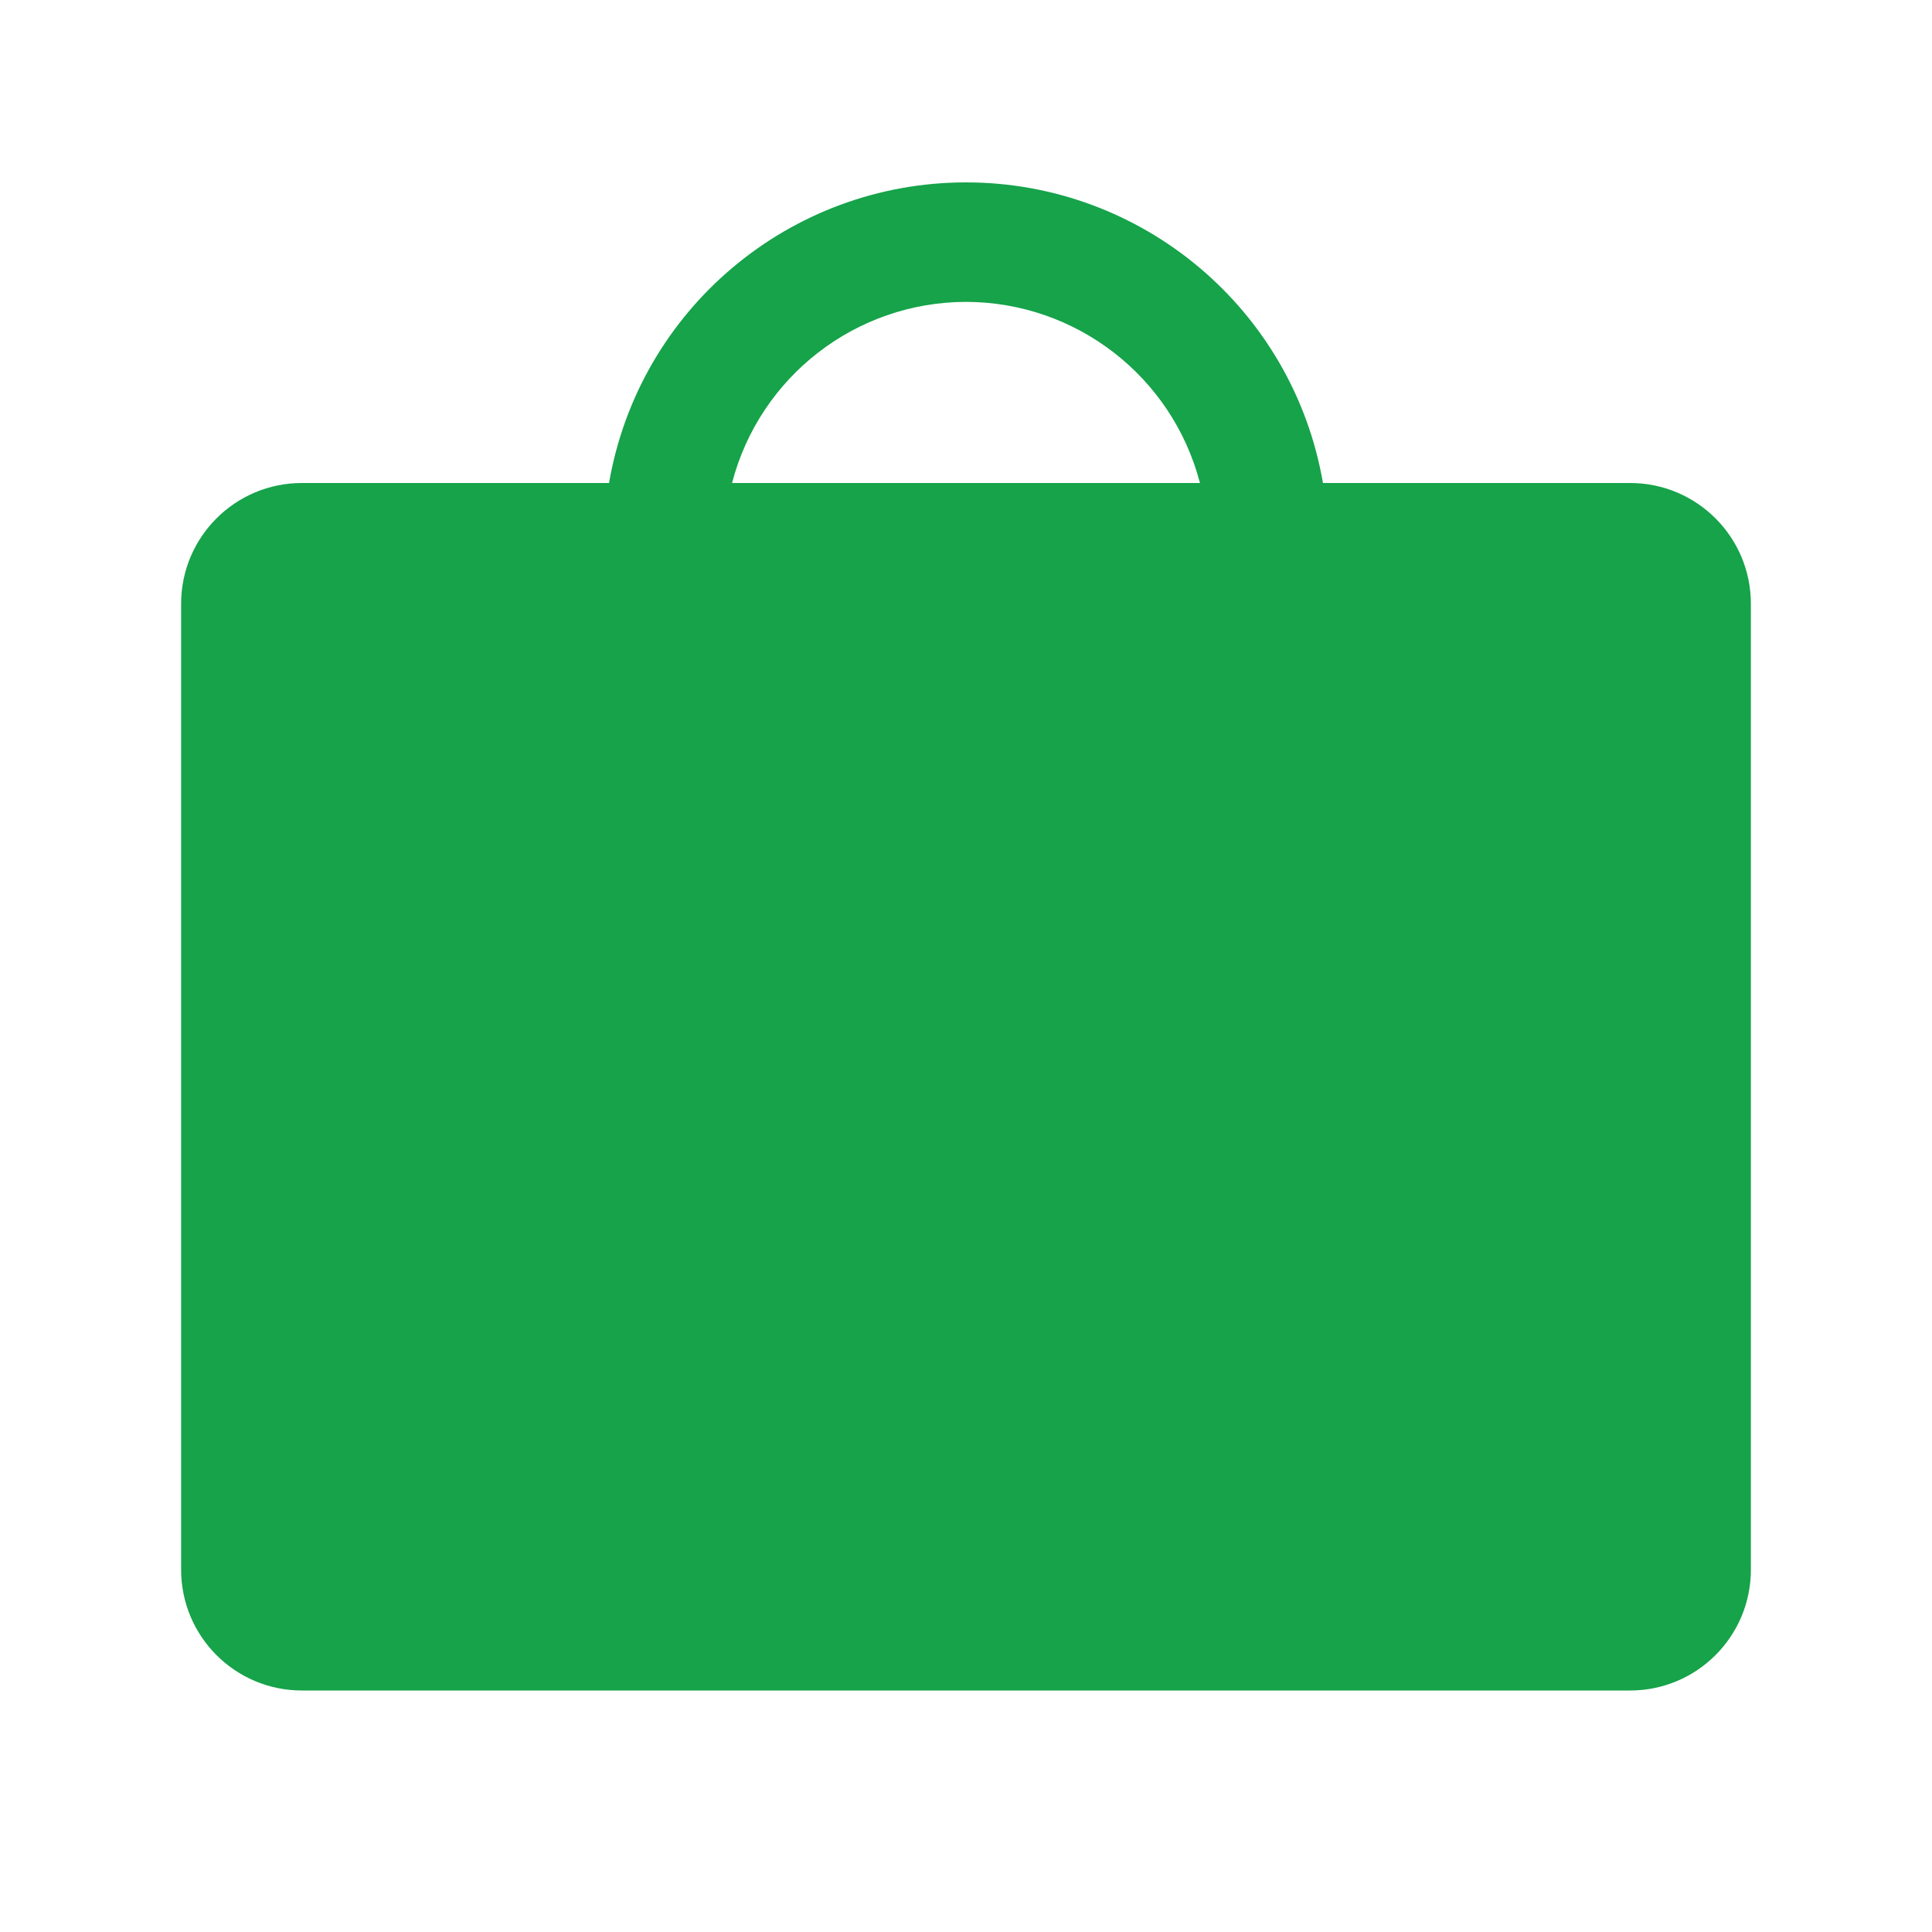
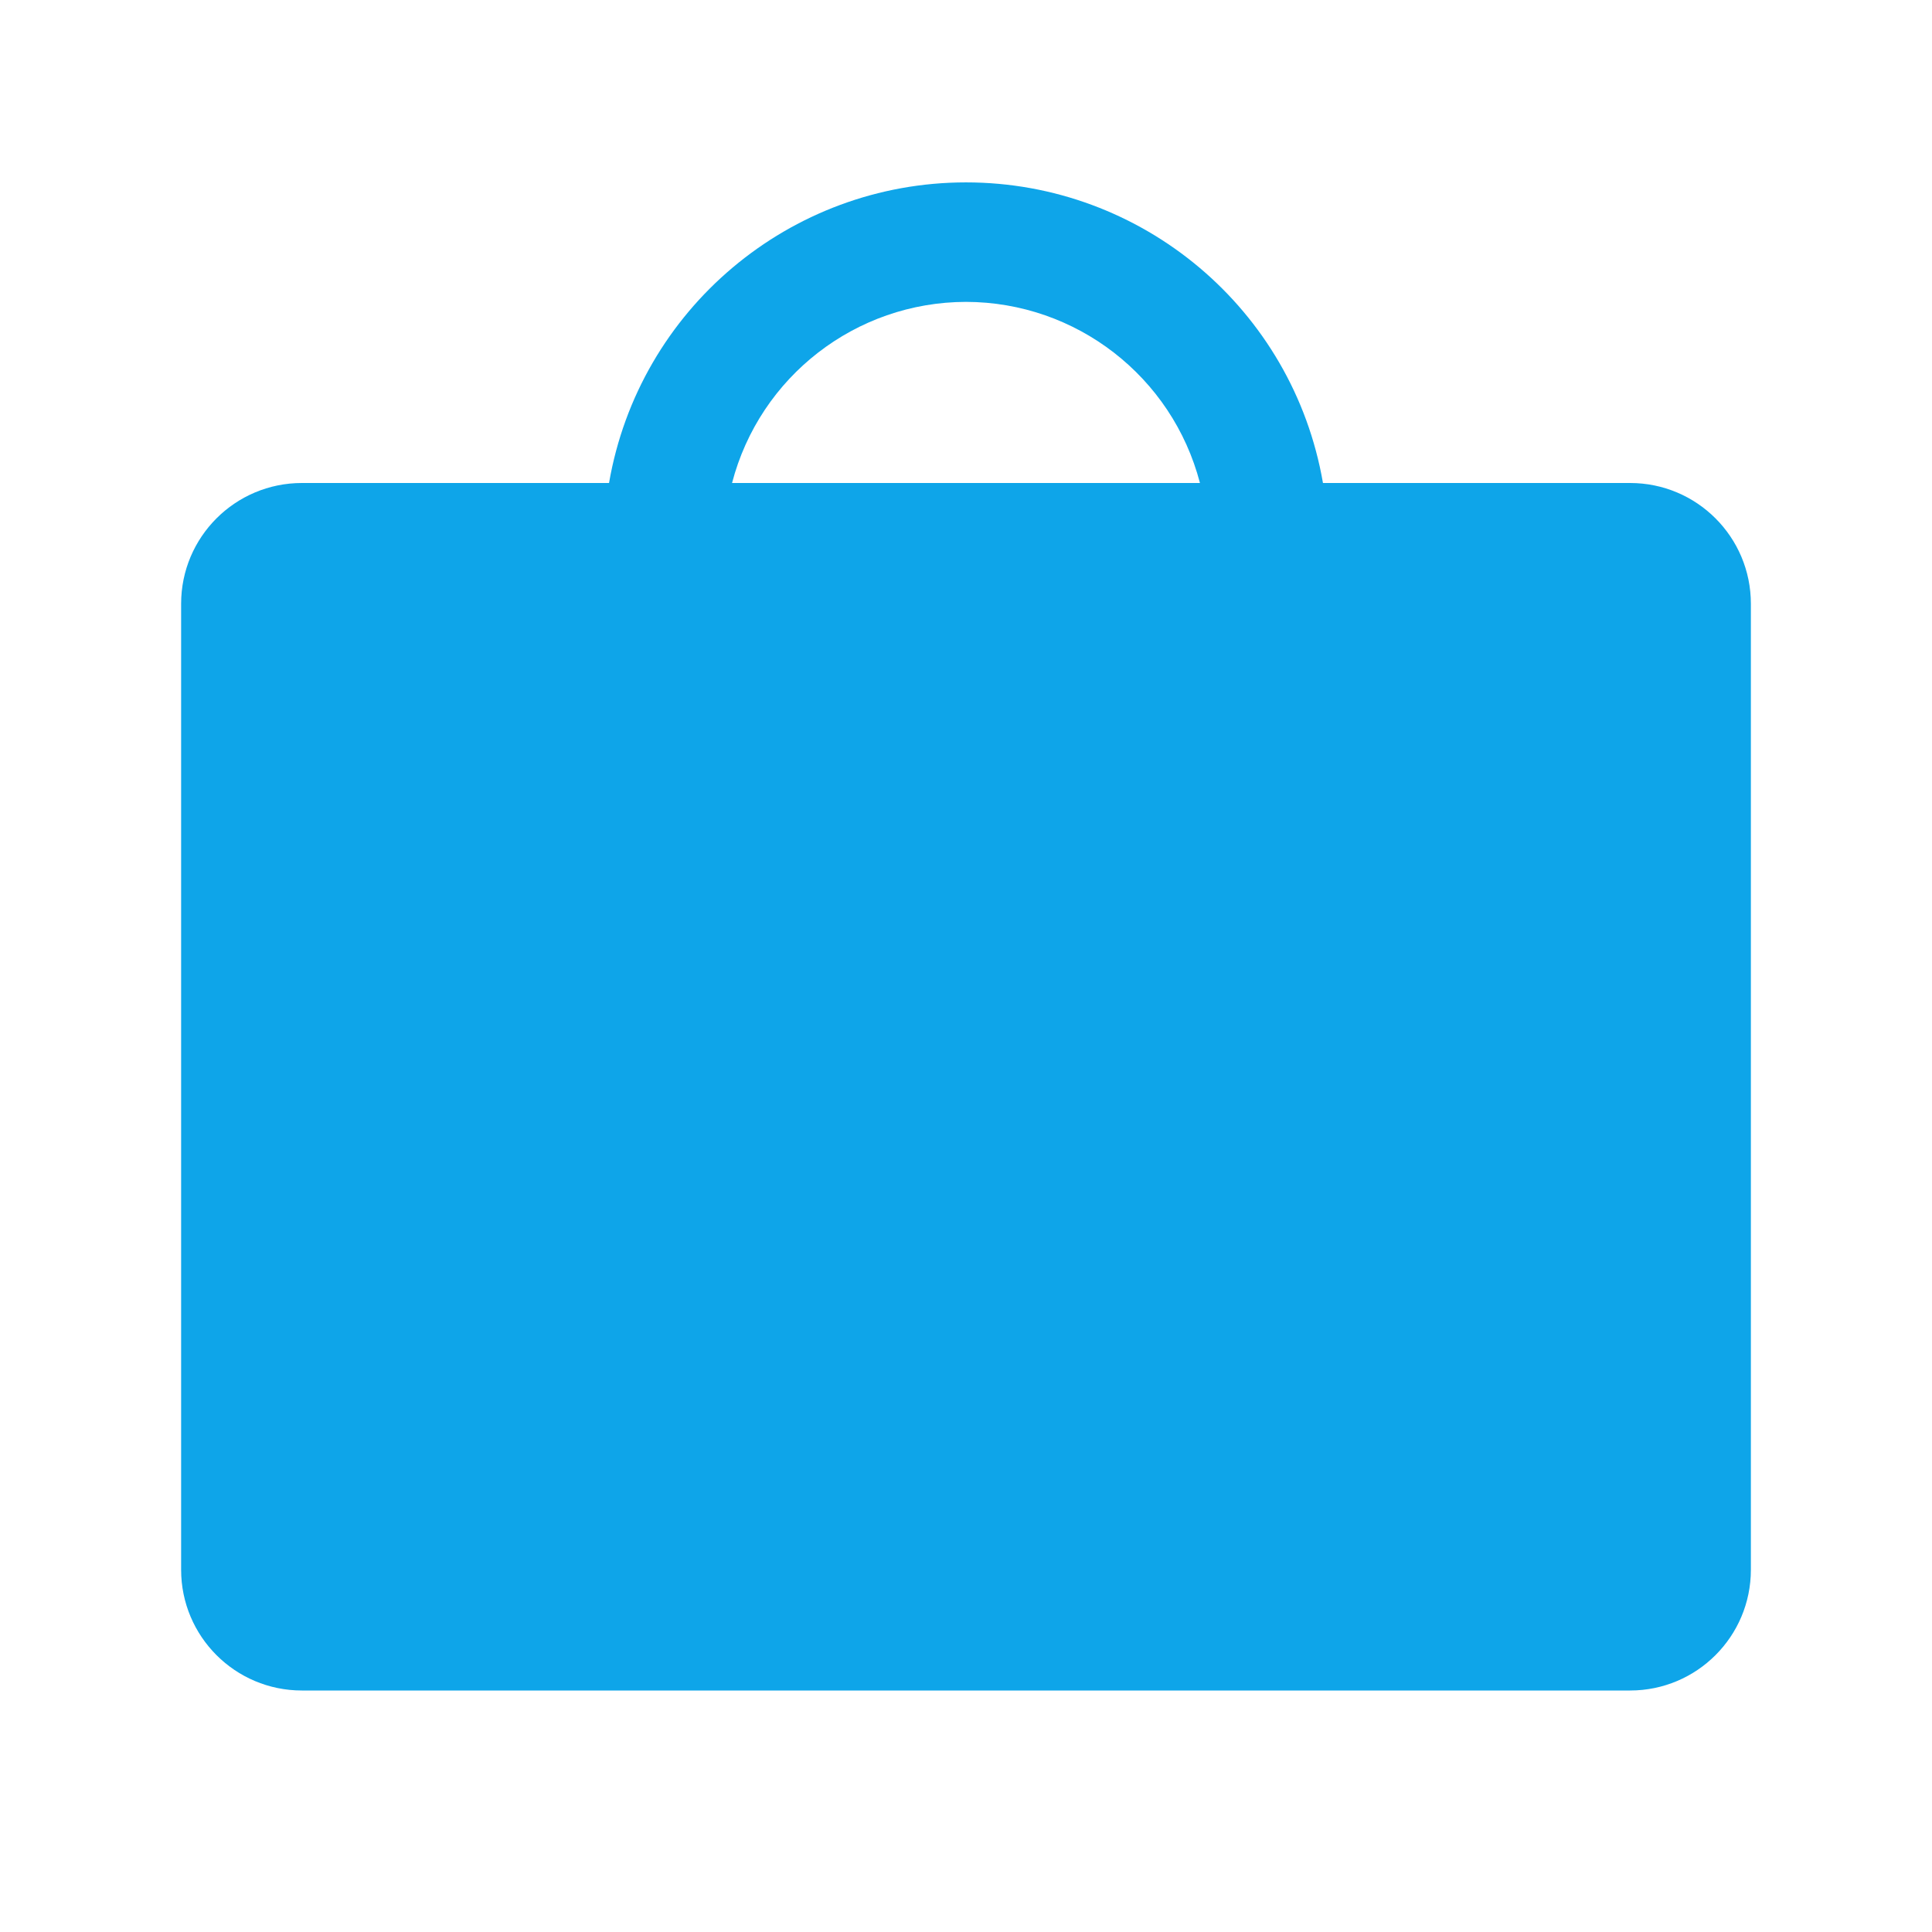
<svg xmlns="http://www.w3.org/2000/svg" aria-hidden="true" class="iconify iconify--ph" width="32" height="32" viewBox="0 0 256 256">
-   <path fill="#16a34a" d="M216 64h-40.7a48 48 0 0 0-94.6 0H40a16 16 0 0 0-16 16v128a16 16 0 0 0 16 16h176a16 16 0 0 0 16-16V80a16 16 0 0 0-16-16Zm-88-24a32.1 32.1 0 0 1 31 24H97a32.1 32.1 0 0 1 31-24Z" />
+   <path fill="#0ea5e9" d="M216 64h-40.7a48 48 0 0 0-94.6 0H40a16 16 0 0 0-16 16v128a16 16 0 0 0 16 16h176a16 16 0 0 0 16-16V80a16 16 0 0 0-16-16Zm-88-24a32.1 32.1 0 0 1 31 24H97a32.1 32.1 0 0 1 31-24Z" />
</svg>
